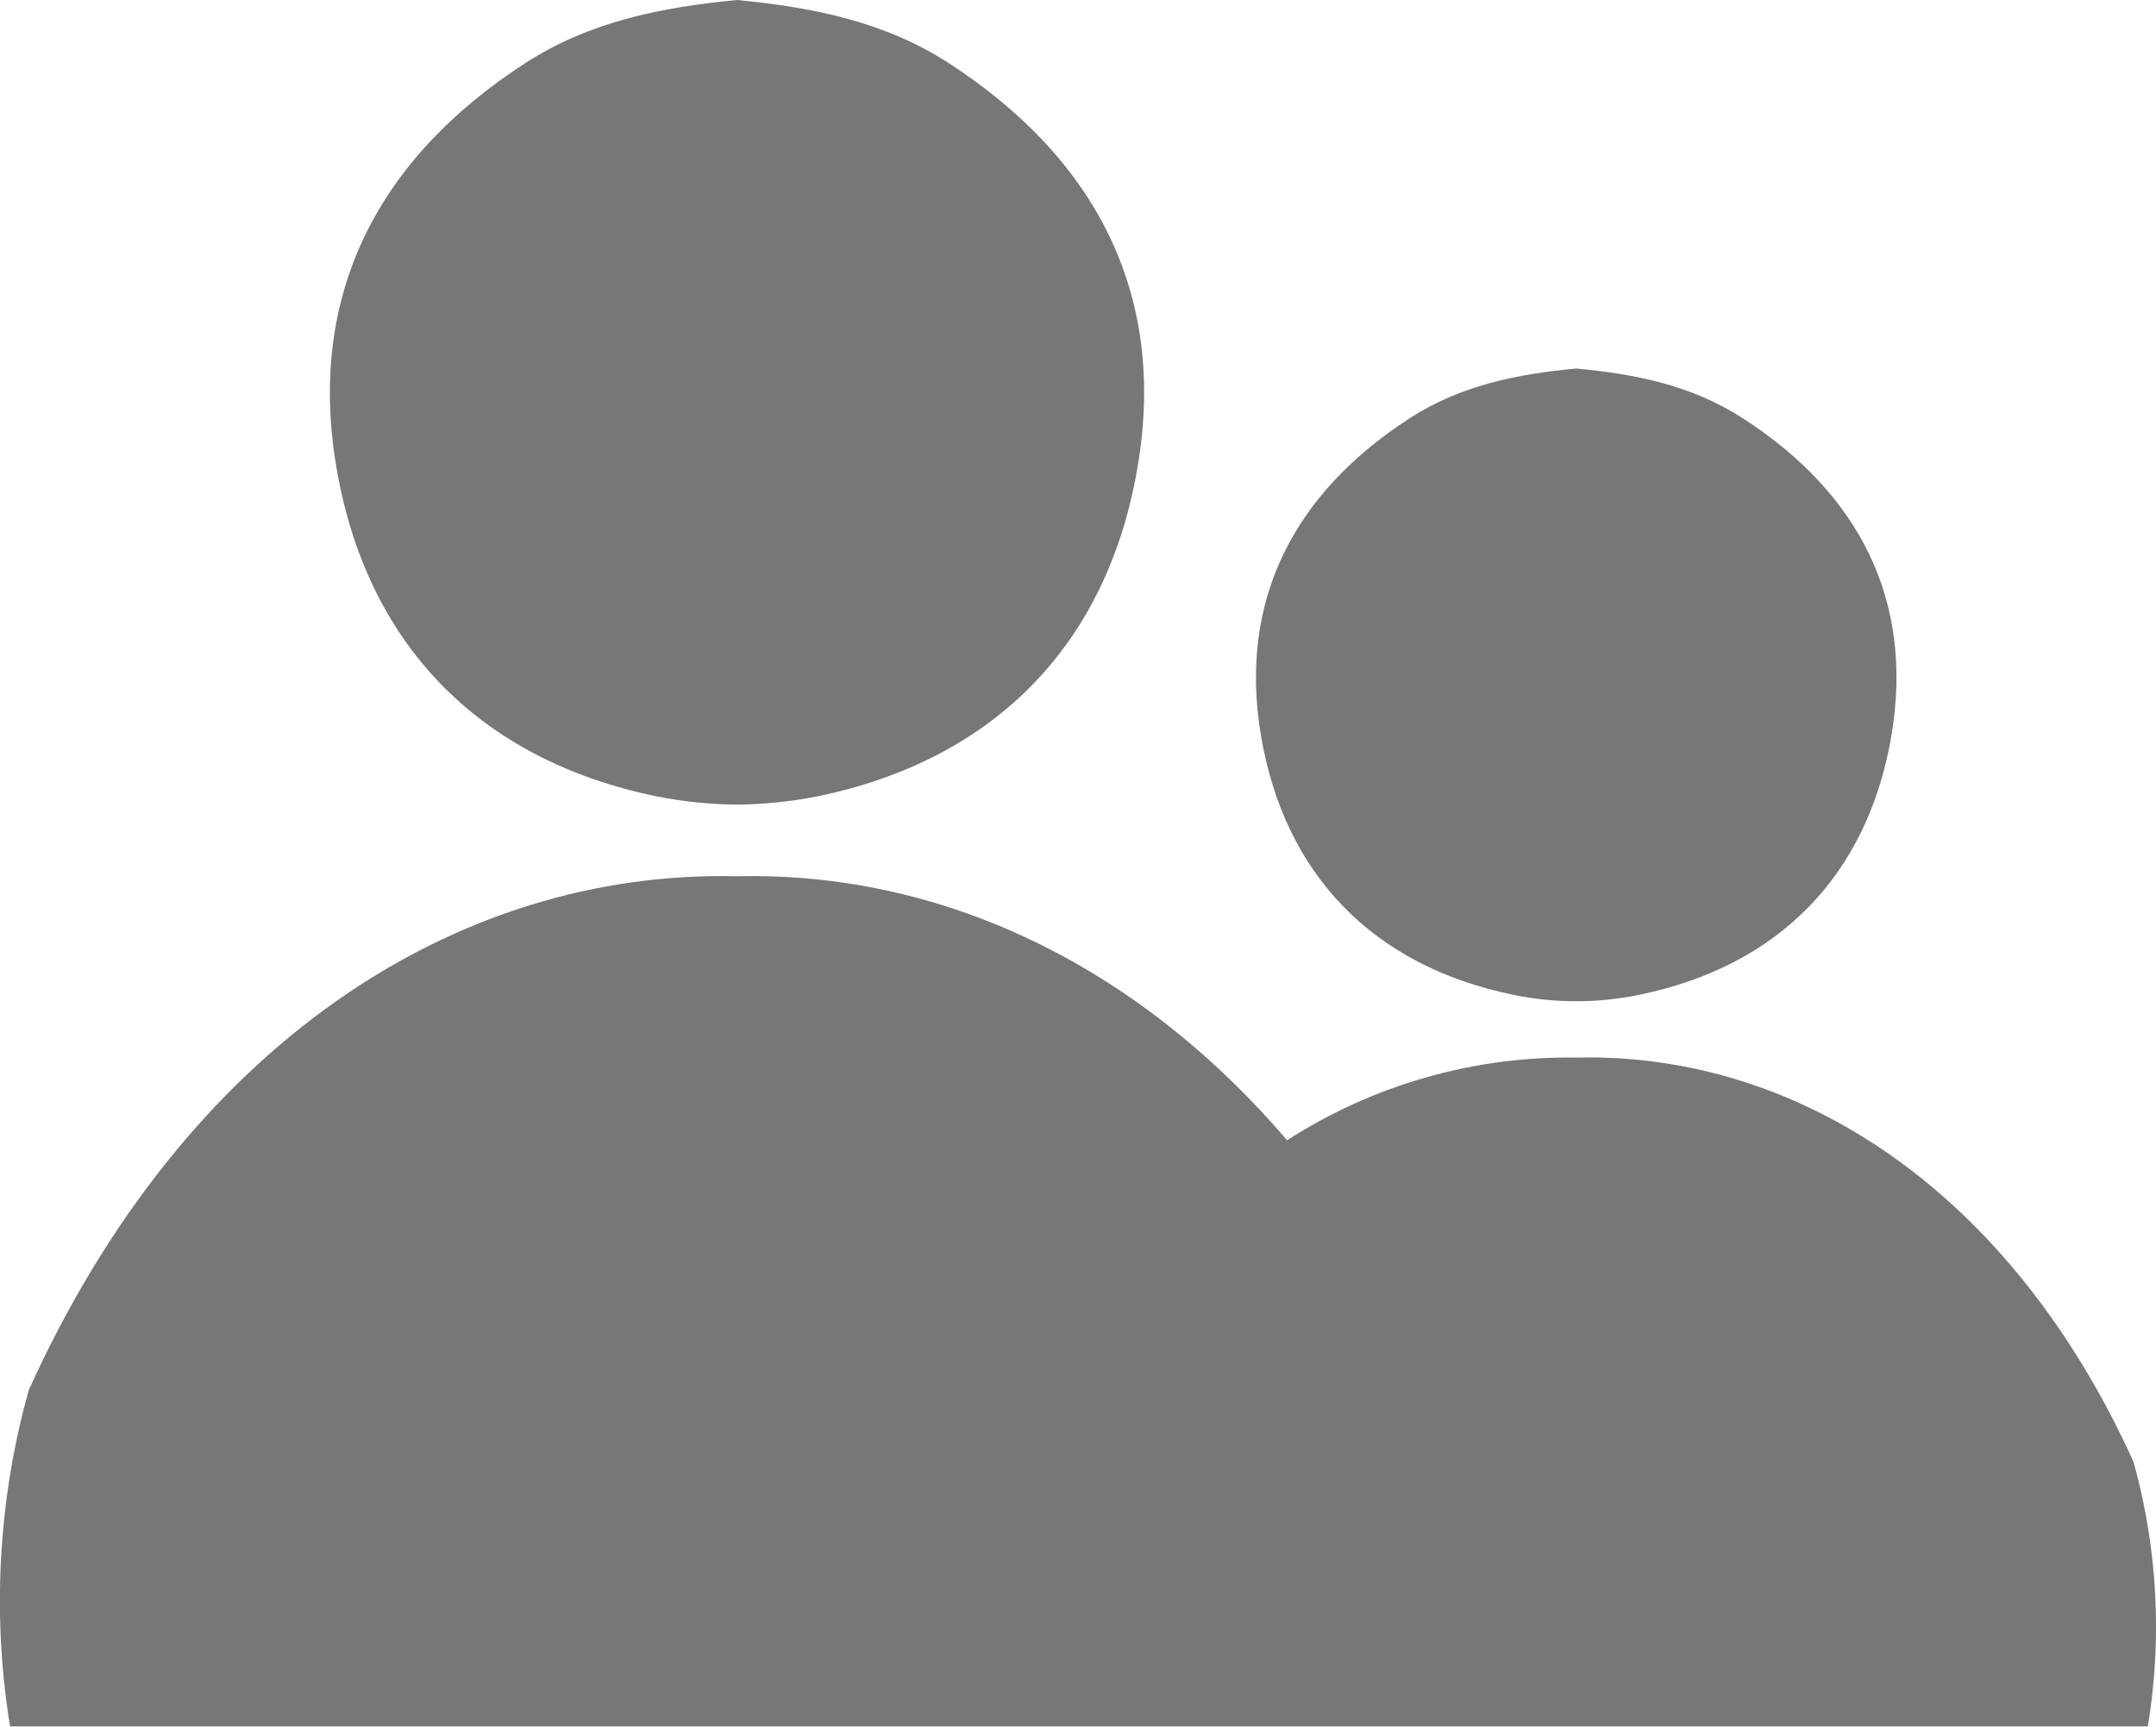
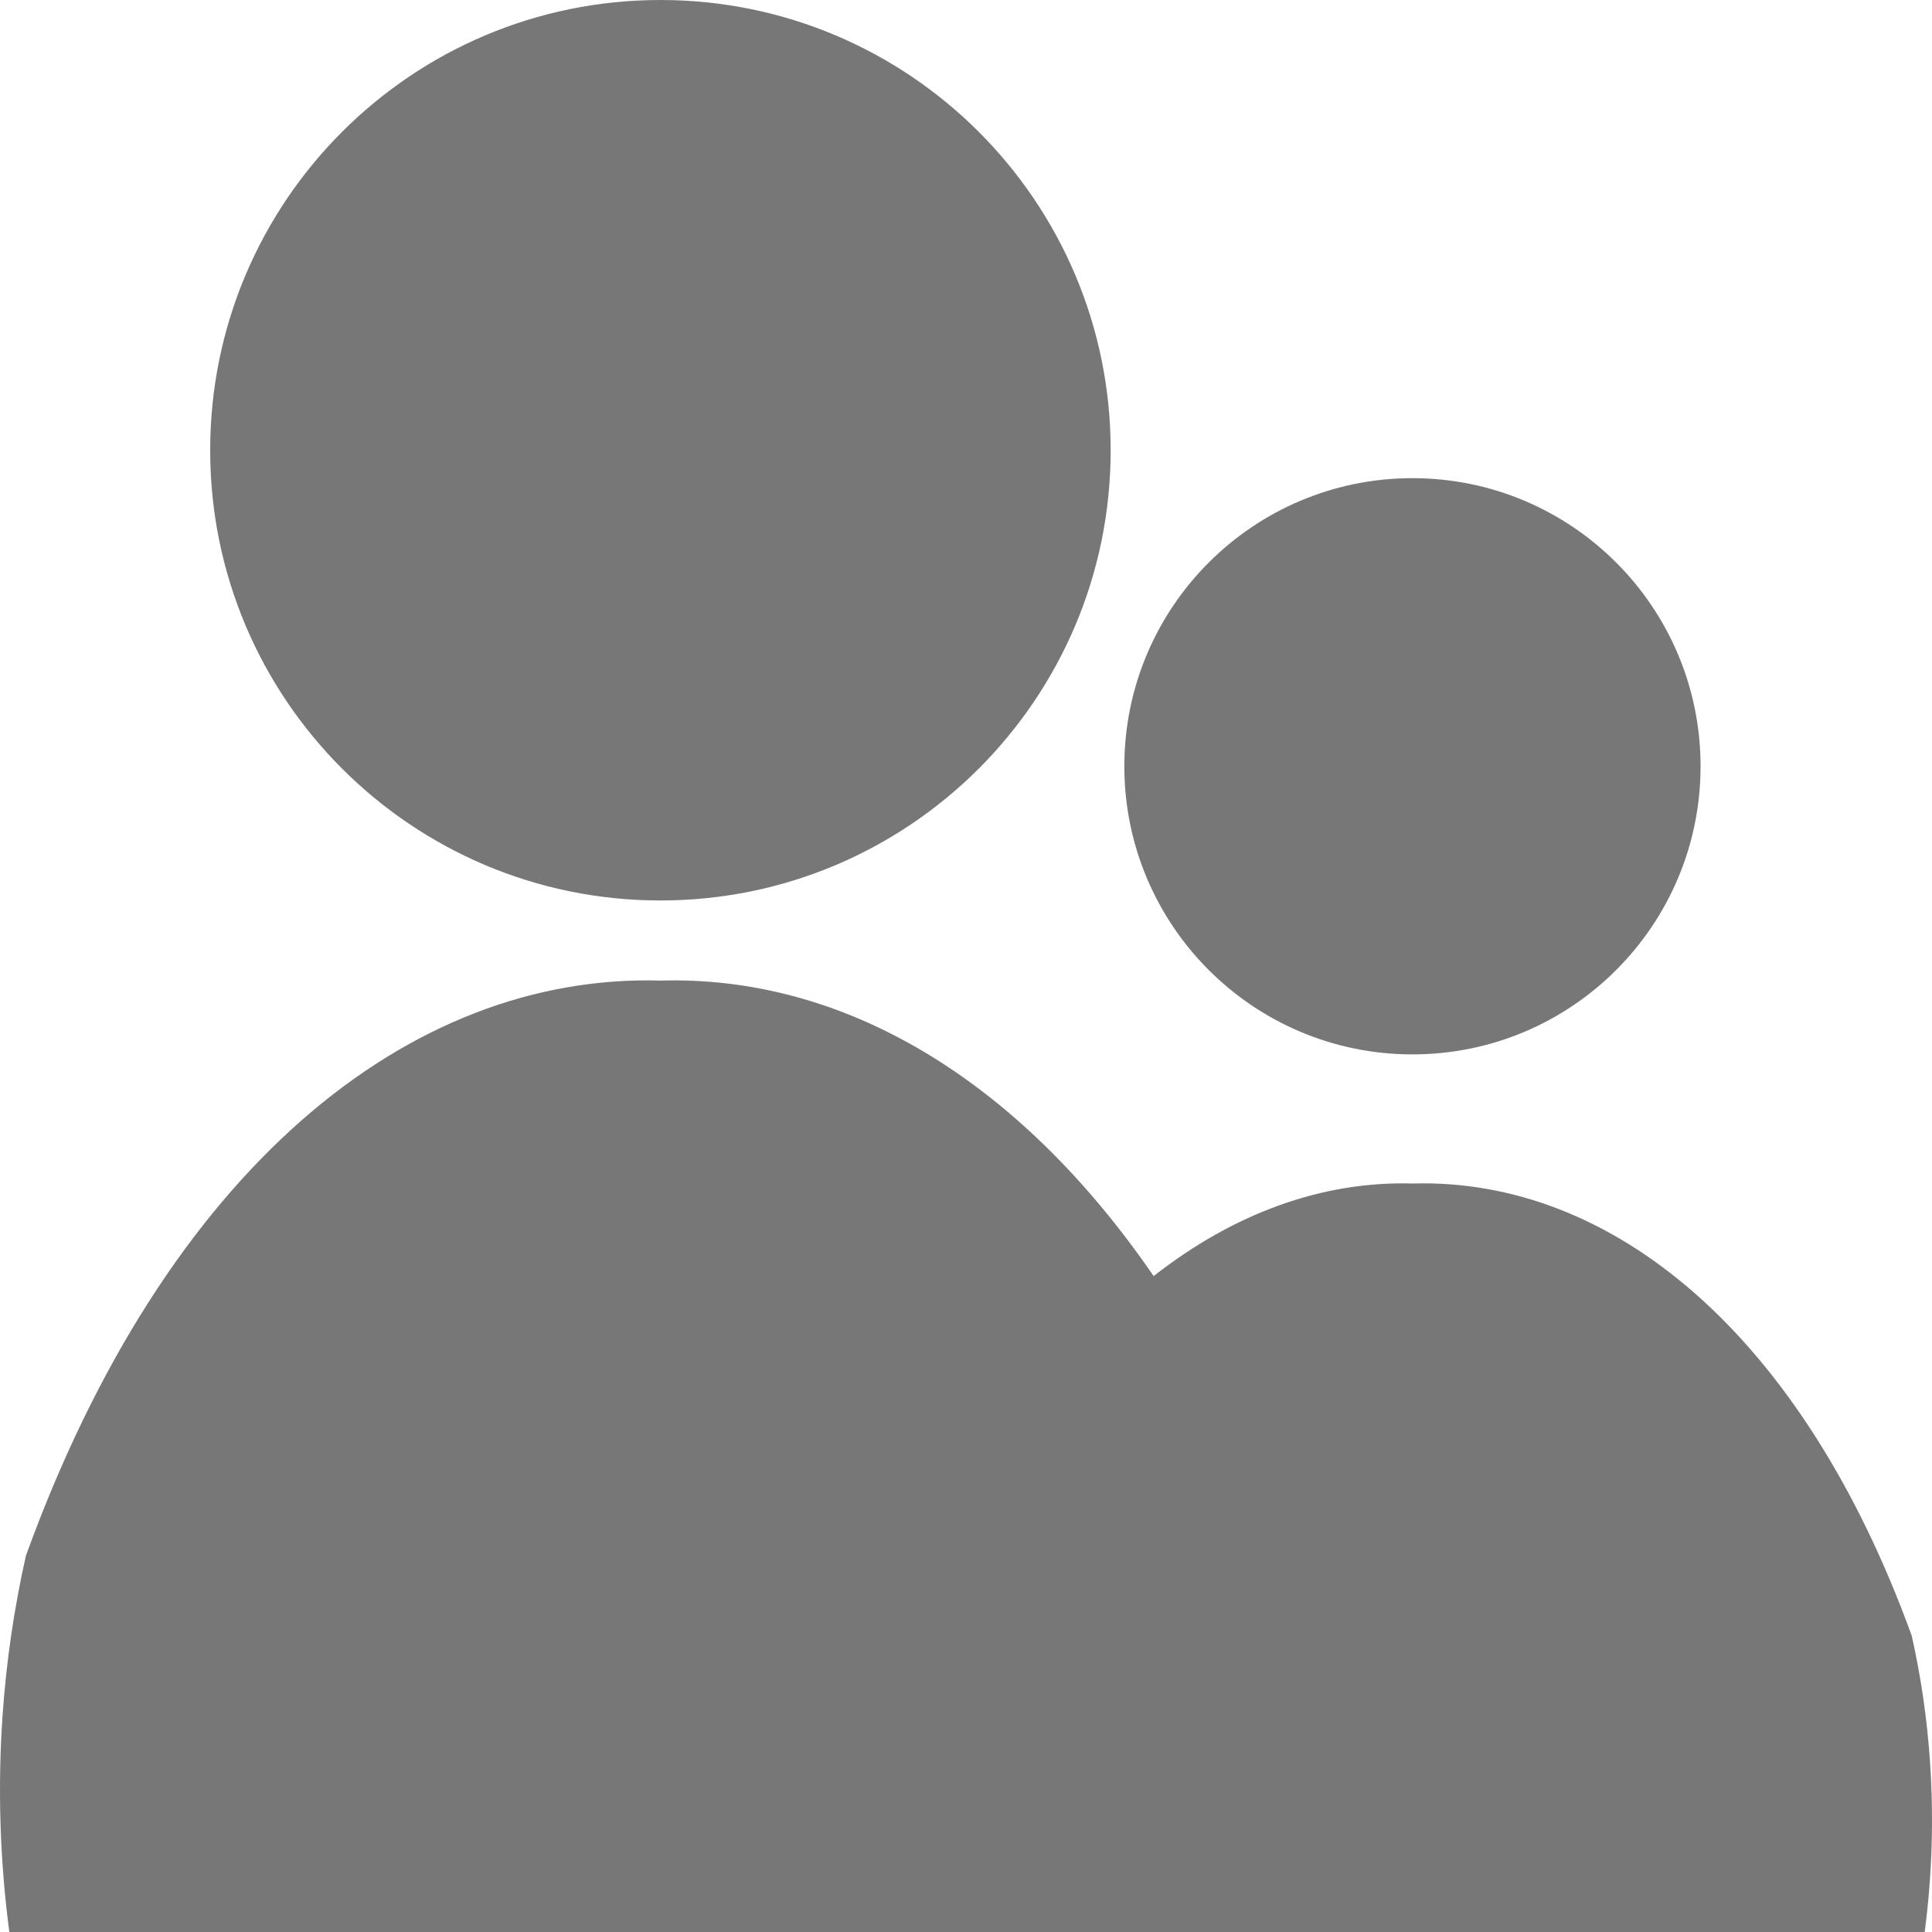
- <svg xmlns="http://www.w3.org/2000/svg" viewBox="0 0 300.04 240.31">
+ <svg xmlns="http://www.w3.org/2000/svg" viewBox="0 0 240 240">
  <defs>
    <style>.cls-1{fill:#777;}</style>
  </defs>
  <g id="Laag_2" data-name="Laag 2">
    <g id="Laag_1-2" data-name="Laag 1">
-       <path class="cls-1" d="M91.41,110.86A61.15,61.15,0,0,0,102.56,112a61.24,61.24,0,0,0,11.15-1.14c24.78-5.09,40.52-21.28,44.64-46.09,4-23.86-5.9-42.77-26.34-56C123,2.94,112.91,1,102.56,0,92.2,1,82.13,2.94,73.11,8.78,52.67,22,42.81,40.91,46.77,64.77,50.88,89.58,66.63,105.77,91.41,110.86Z" />
-       <path class="cls-1" d="M210.58,138.47a43.23,43.23,0,0,0,17.55,0c19.49-4,31.88-16.74,35.12-36.26,3.11-18.77-4.65-33.65-20.73-44-7.1-4.59-15-6.16-23.16-6.91-8.15.75-16.07,2.32-23.17,6.91-16.08,10.4-23.84,25.28-20.73,44.05C178.7,121.73,191.09,134.47,210.58,138.47Z" />
-       <path class="cls-1" d="M299.73,219.1a86.19,86.19,0,0,0-2.82-15.62c-17.1-37.75-46.72-57-77.55-56.27a72.3,72.3,0,0,0-40.24,11.51c-21.22-24.78-48.44-37.39-76.56-36.75C63.37,121.07,25.72,145.51,4,193.5A107.26,107.26,0,0,0,.4,213.36a108.69,108.69,0,0,0,1,26.95H298.9A85.36,85.36,0,0,0,299.73,219.1Z" />
+       <path class="cls-1" d="M239.75,218.82a103.53,103.53,0,0,0-2.26-15.6c-13.67-37.71-37.37-56.91-62-56.2-11.23-.32-22.21,3.69-32.18,11.5-17-24.75-38.75-37.35-61.24-36.71-31.35-.89-61.47,23.51-78.85,71.44A131.84,131.84,0,0,0,.32,213.08,134.75,134.75,0,0,0,1.16,240H239.09A106.36,106.36,0,0,0,239.75,218.82Z" />
+       <circle class="cls-1" cx="82.04" cy="55.93" r="55.93" />
+       <circle class="cls-1" cx="175.46" cy="95.19" r="35.79" />
    </g>
  </g>
</svg>
